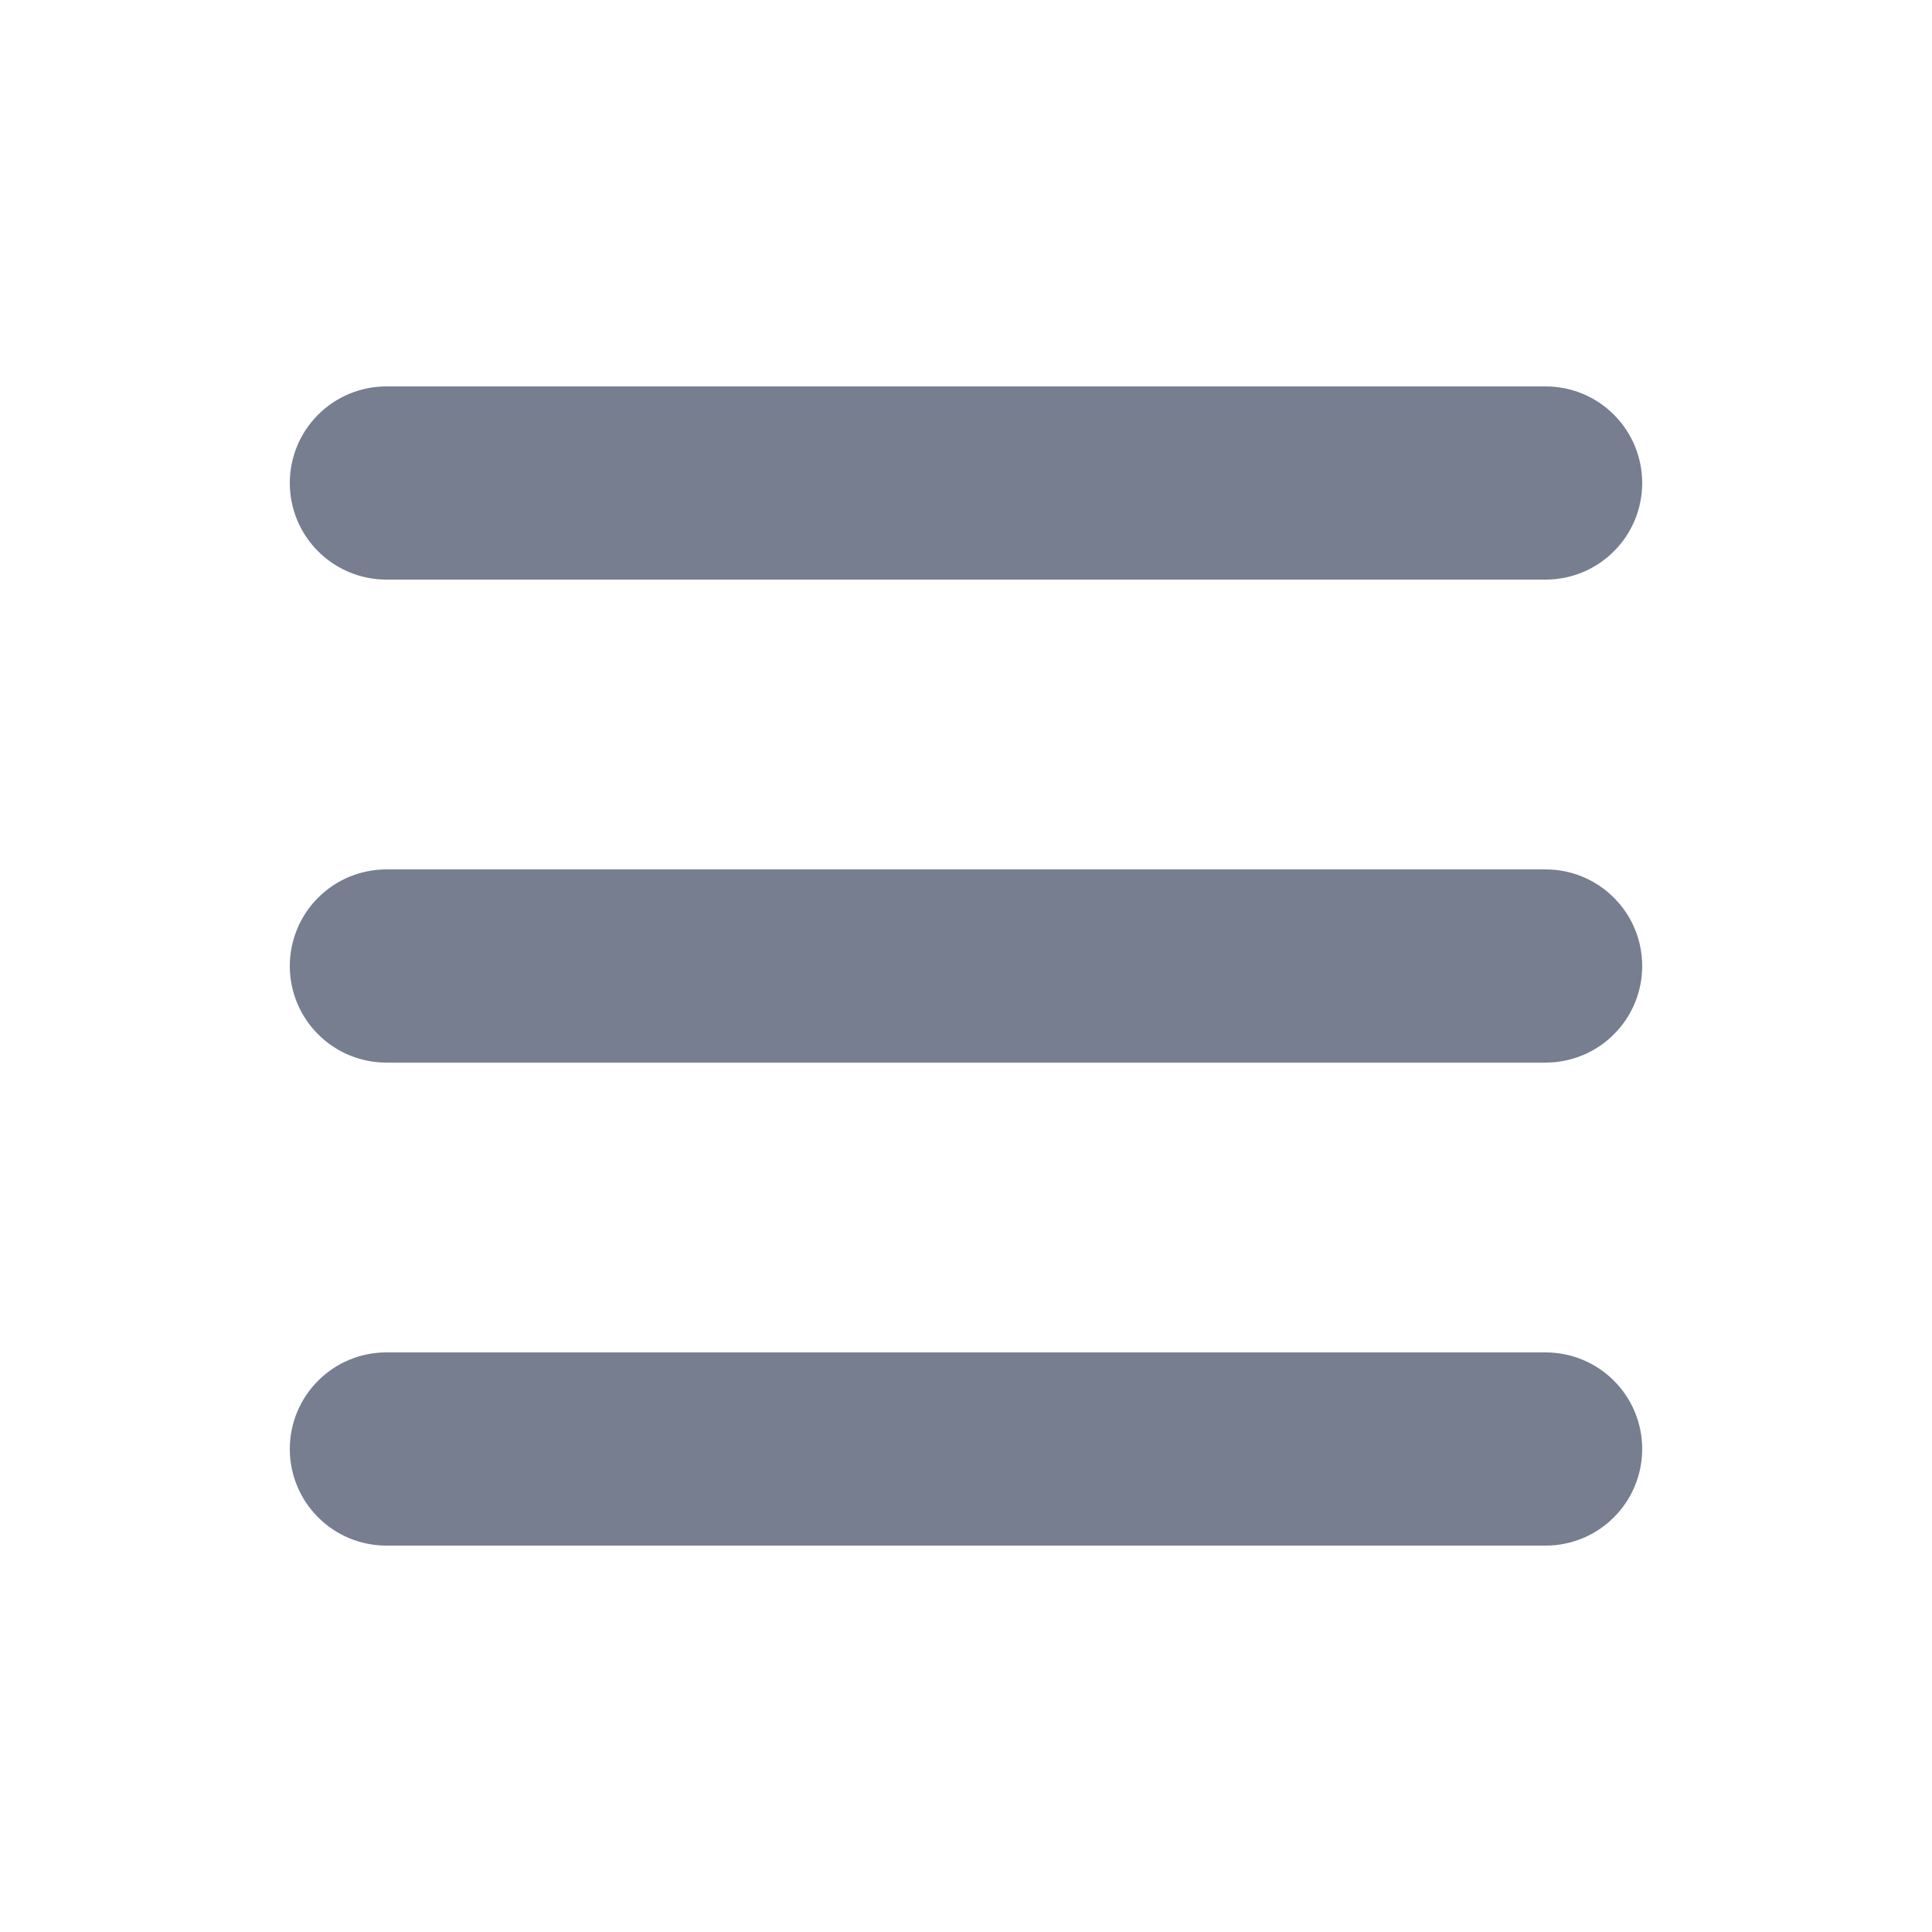
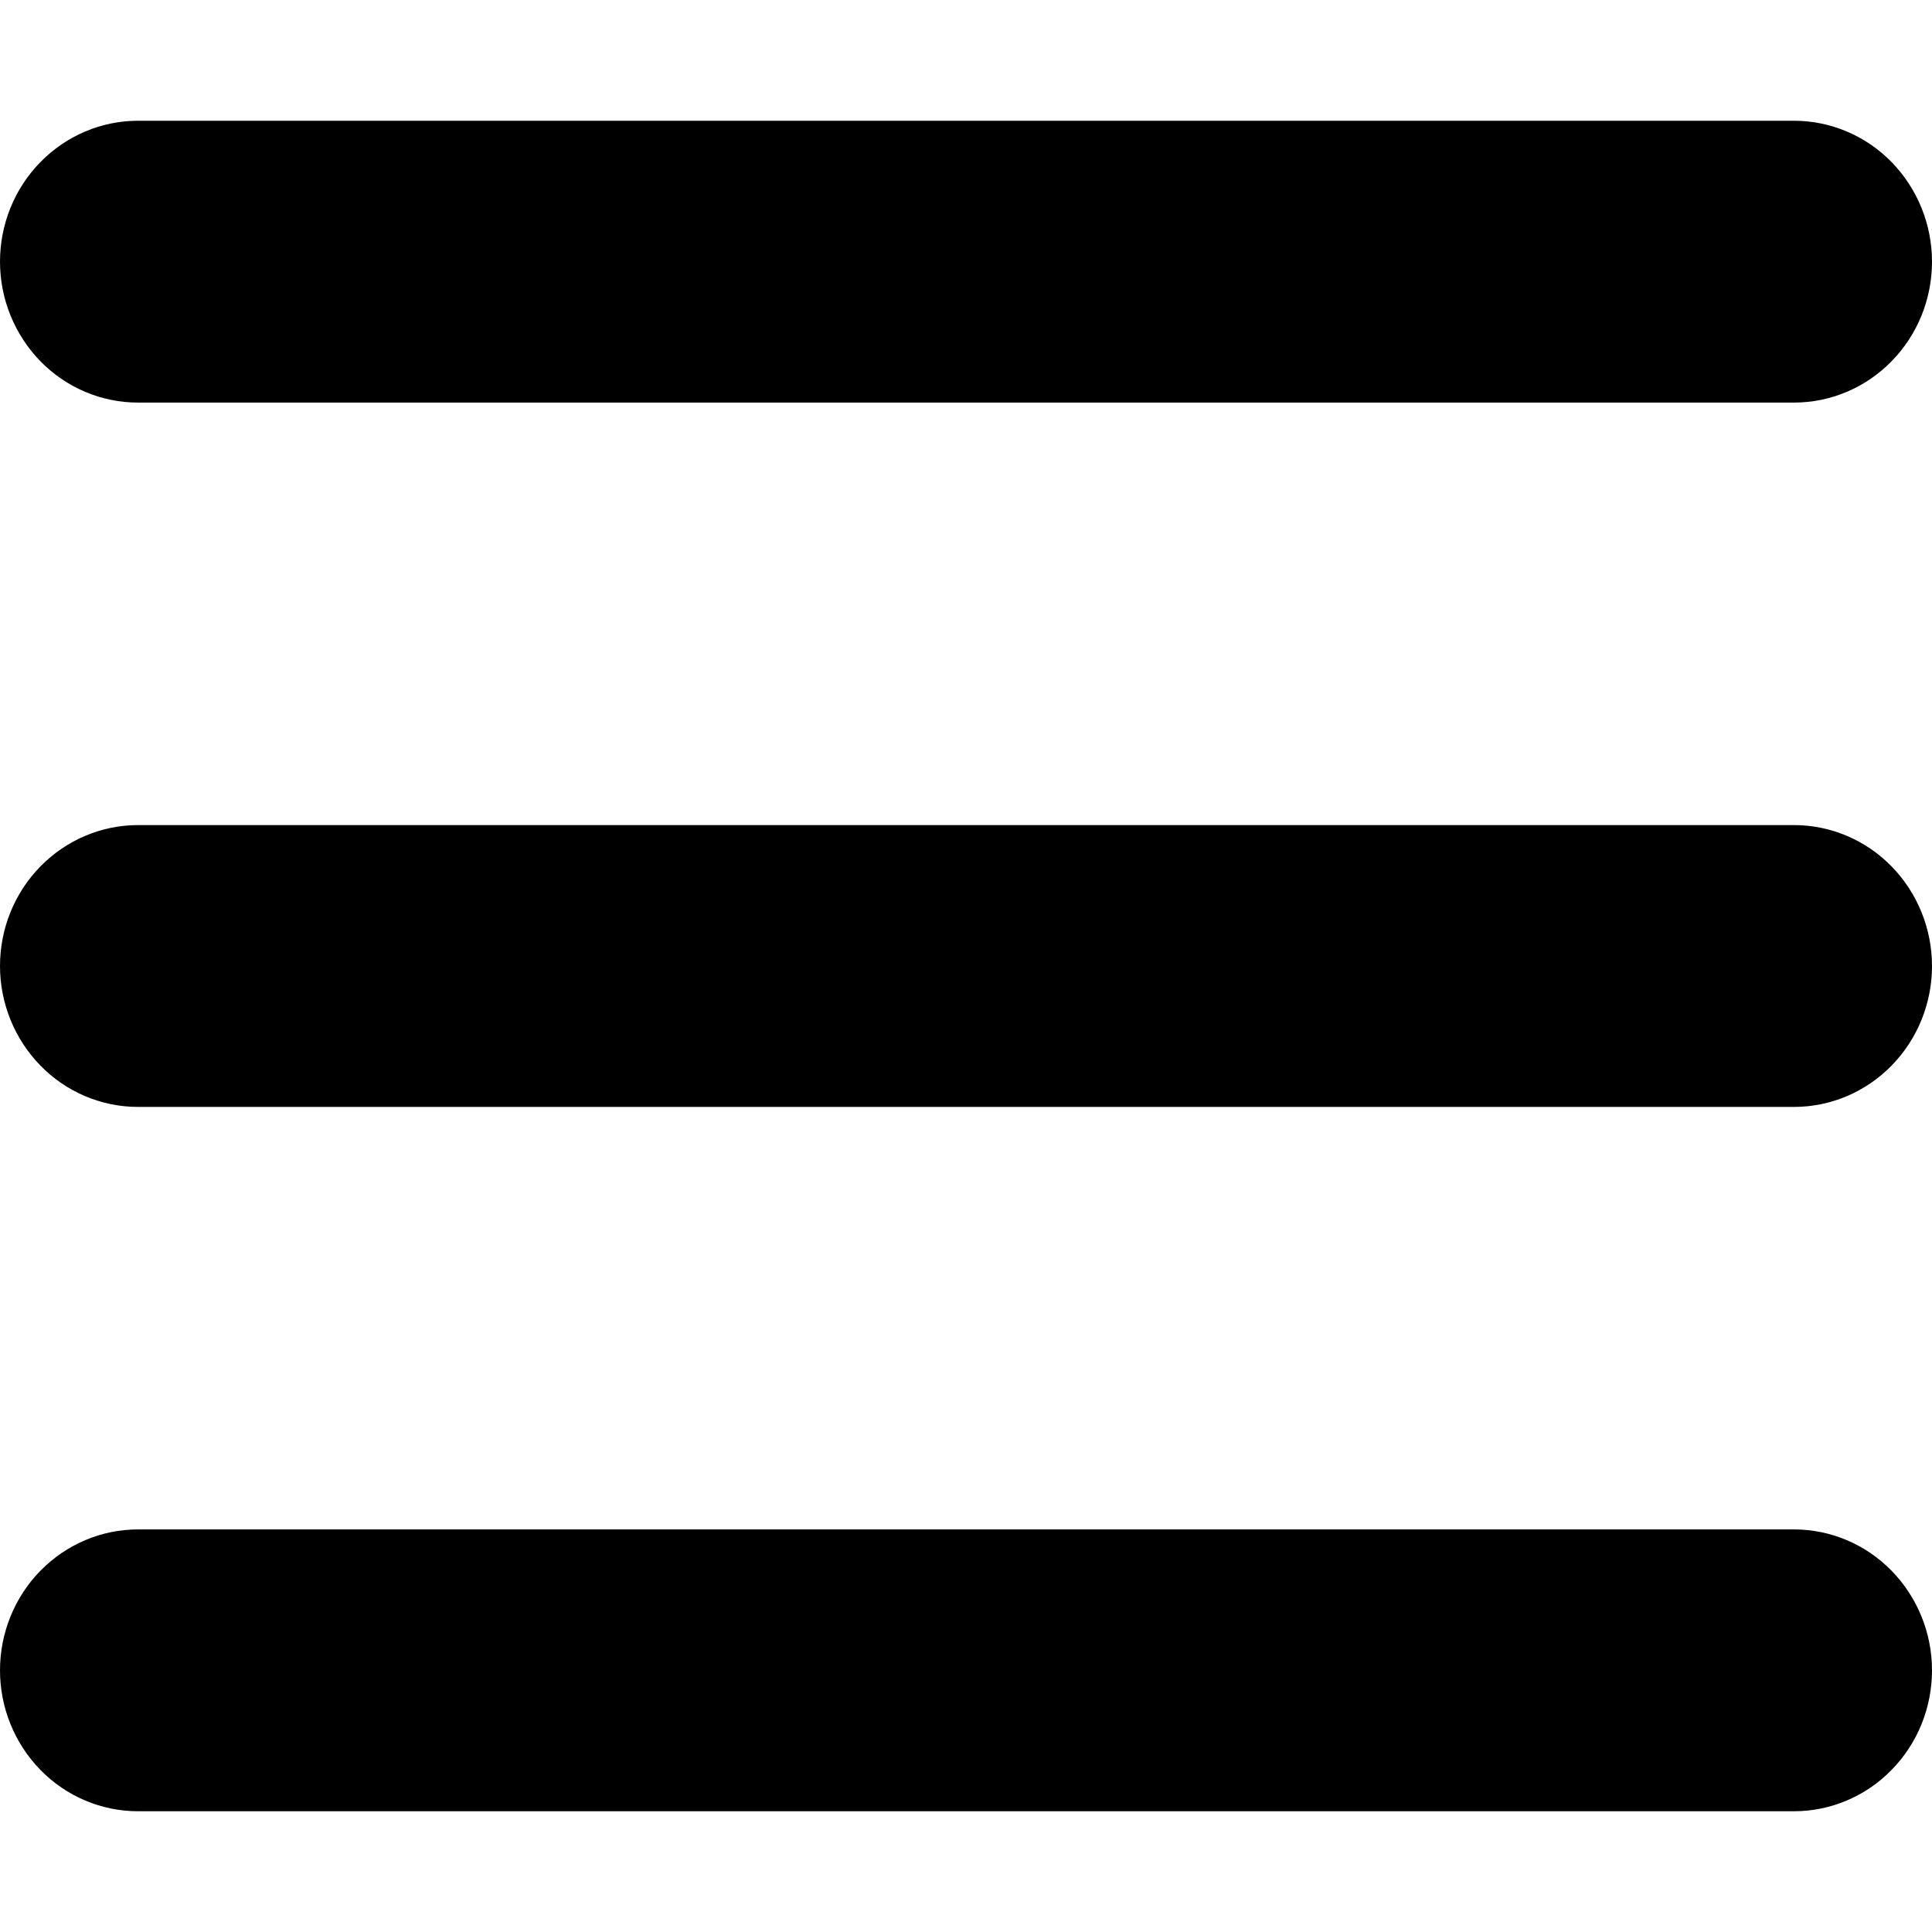
- <svg xmlns="http://www.w3.org/2000/svg" width="20" height="20" viewBox="0 0 20 20" fill="none">
-   <path fill-rule="evenodd" clip-rule="evenodd" d="M3 5C3 4.735 3.105 4.48 3.293 4.293C3.48 4.105 3.735 4 4 4H16C16.265 4 16.52 4.105 16.707 4.293C16.895 4.48 17 4.735 17 5C17 5.265 16.895 5.52 16.707 5.707C16.52 5.895 16.265 6 16 6H4C3.735 6 3.48 5.895 3.293 5.707C3.105 5.52 3 5.265 3 5ZM3 10C3 9.735 3.105 9.48 3.293 9.293C3.48 9.105 3.735 9 4 9H16C16.265 9 16.52 9.105 16.707 9.293C16.895 9.48 17 9.735 17 10C17 10.265 16.895 10.52 16.707 10.707C16.52 10.895 16.265 11 16 11H4C3.735 11 3.48 10.895 3.293 10.707C3.105 10.52 3 10.265 3 10ZM3 15C3 14.735 3.105 14.48 3.293 14.293C3.48 14.105 3.735 14 4 14H16C16.265 14 16.52 14.105 16.707 14.293C16.895 14.48 17 14.735 17 15C17 15.265 16.895 15.52 16.707 15.707C16.52 15.895 16.265 16 16 16H4C3.735 16 3.48 15.895 3.293 15.707C3.105 15.52 3 15.265 3 15Z" fill="#777E90" />
+ <svg xmlns="http://www.w3.org/2000/svg" fill="none" height="16" viewBox="0 0 16 16" width="16">
+   <path clip-rule="evenodd" d="m0 2.167c0-.309.12-.606.335-.825s.505-.342.808-.342h13.714c.303 0 .594.123.808.342.214.219.335.516.335.825s-.12.606-.335.825c-.214.219-.505.342-.808.342h-13.714c-.303 0-.594-.123-.808-.342-.214-.219-.335-.516-.335-.825zm0 5.833c0-.309.12-.606.335-.825s.505-.342.808-.342h13.714c.303 0 .594.123.808.342.214.219.335.516.335.825s-.12.606-.335.825c-.214.219-.505.342-.808.342h-13.714c-.303 0-.594-.123-.808-.342s-.335-.516-.335-.825zm0 5.833c0-.309.12-.606.335-.825s.505-.342.808-.342h13.714c.303 0 .594.123.808.342.214.219.335.515.335.825 0 .309-.12.606-.335.825-.214.219-.505.342-.808.342h-13.714c-.303 0-.594-.123-.808-.342s-.335-.515-.335-.825z" fill="currentColor" fill-rule="evenodd" />
</svg>
